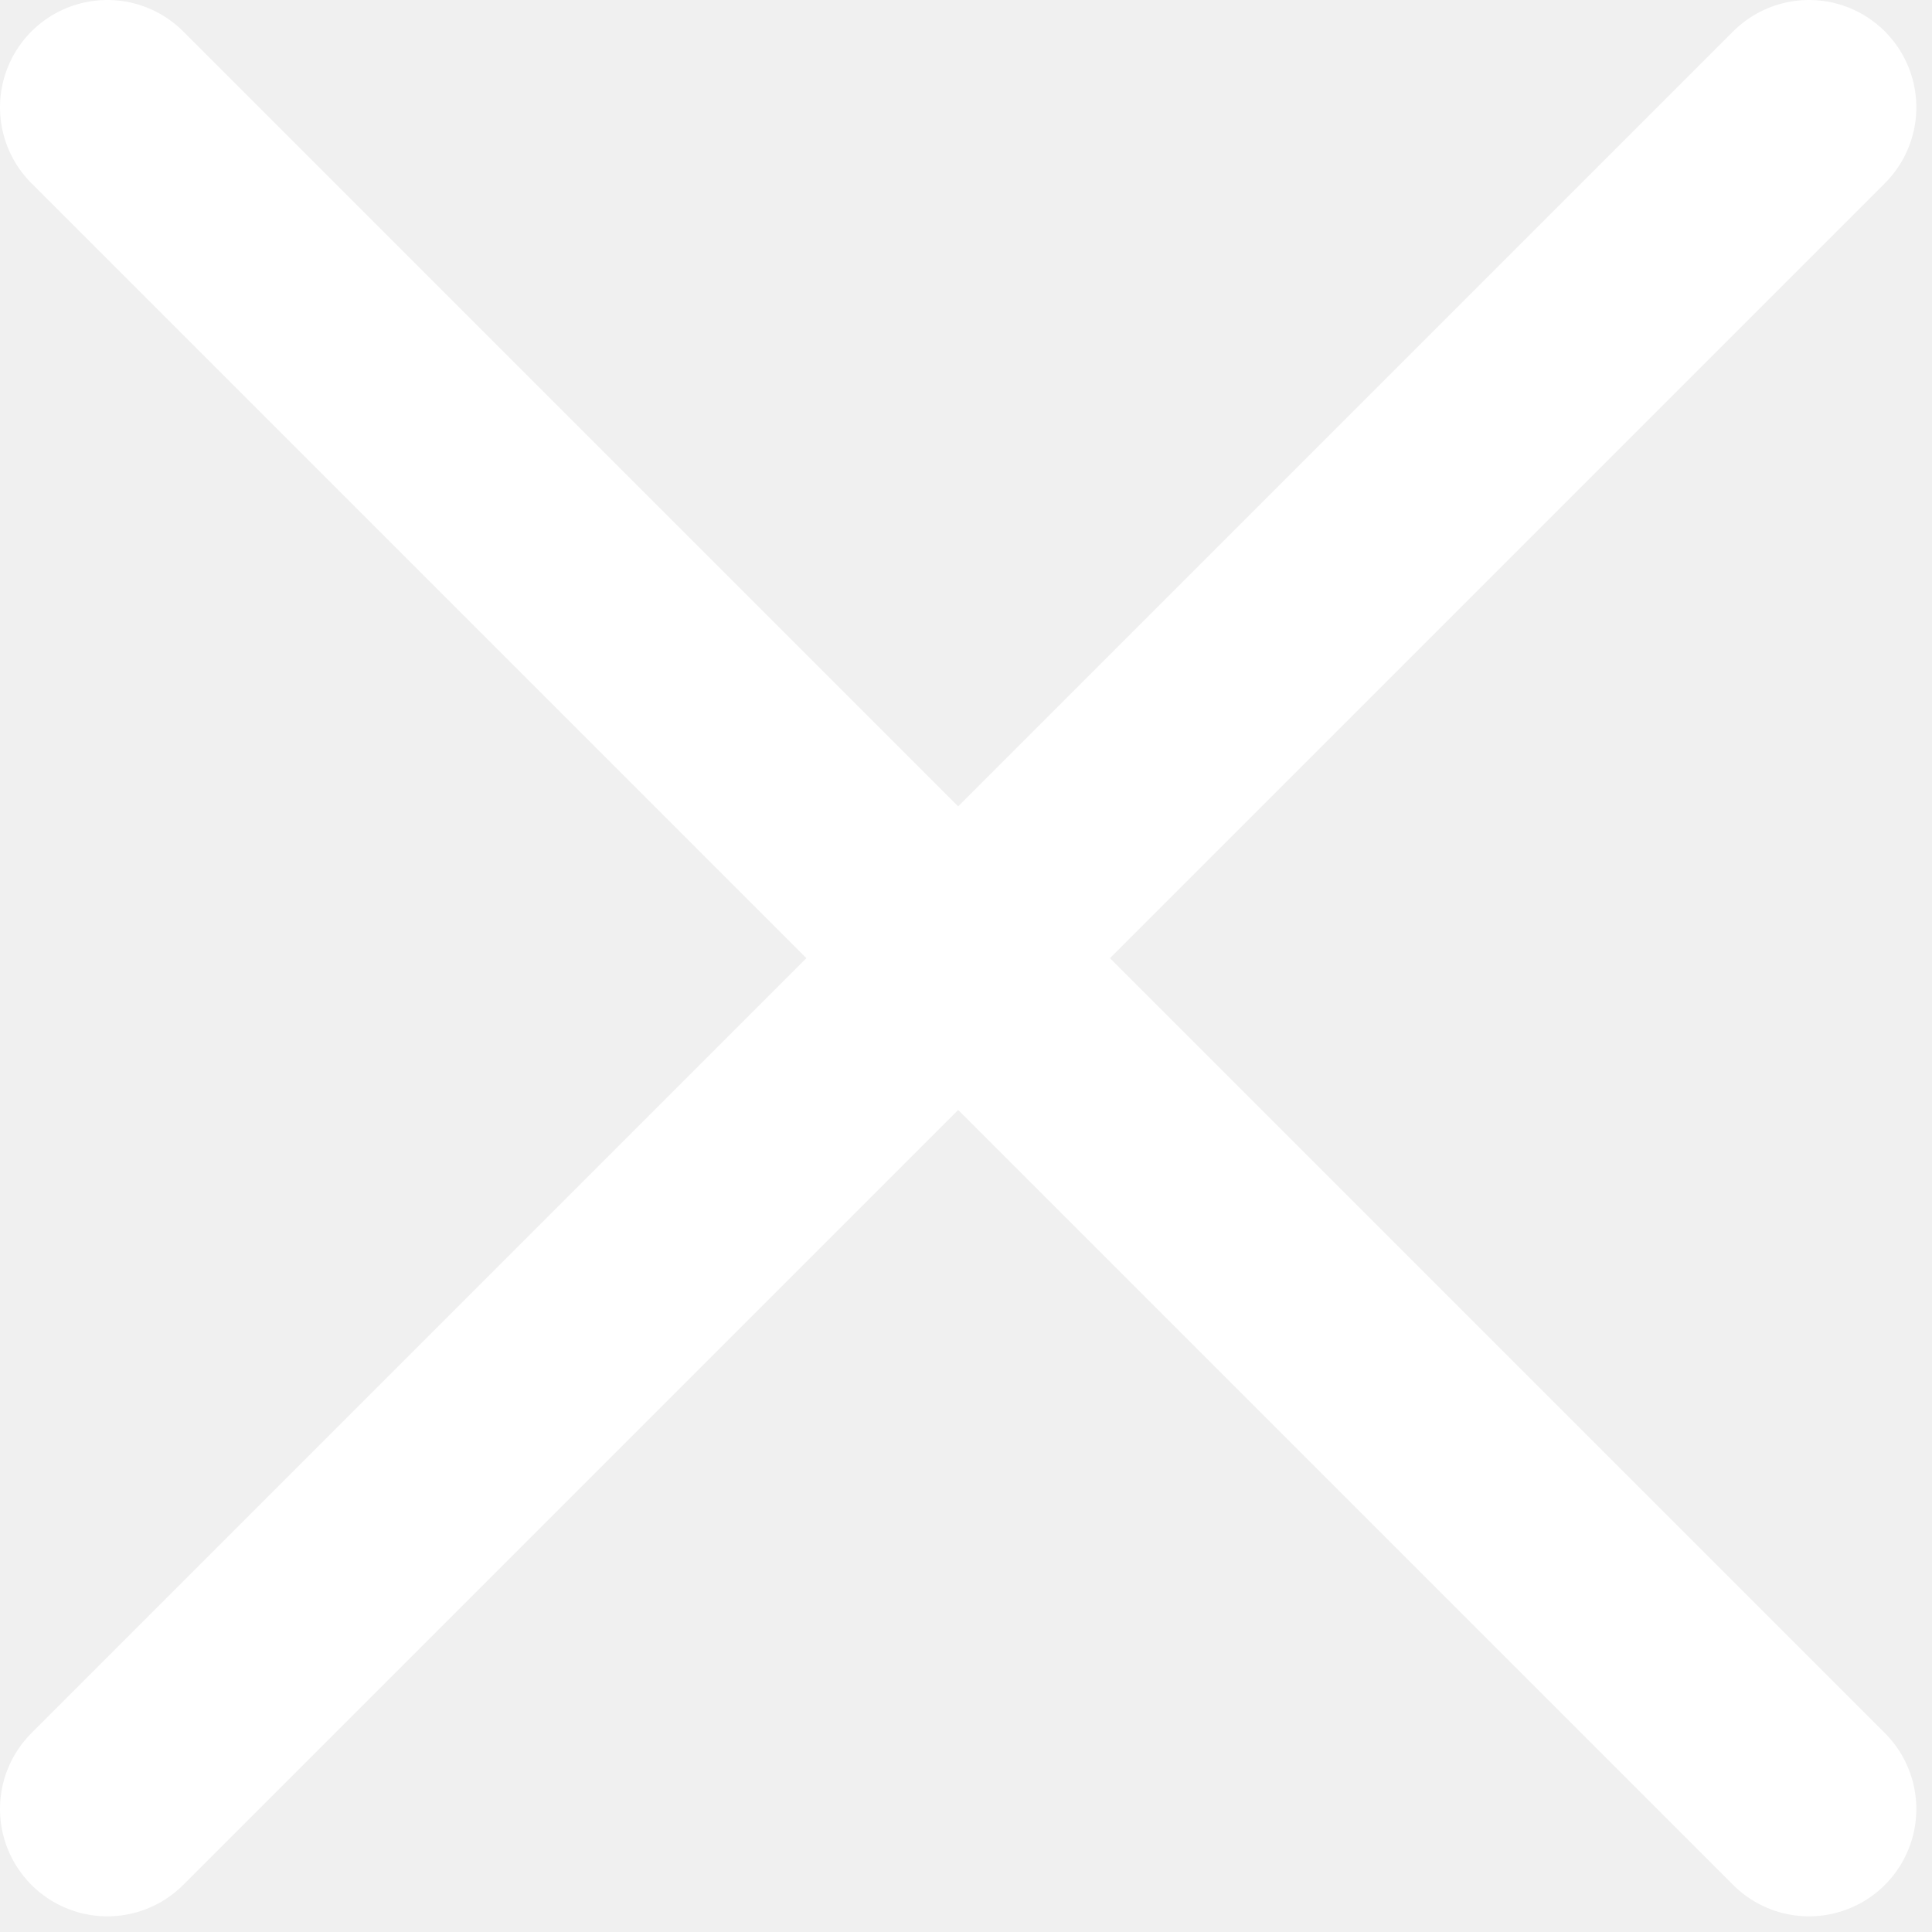
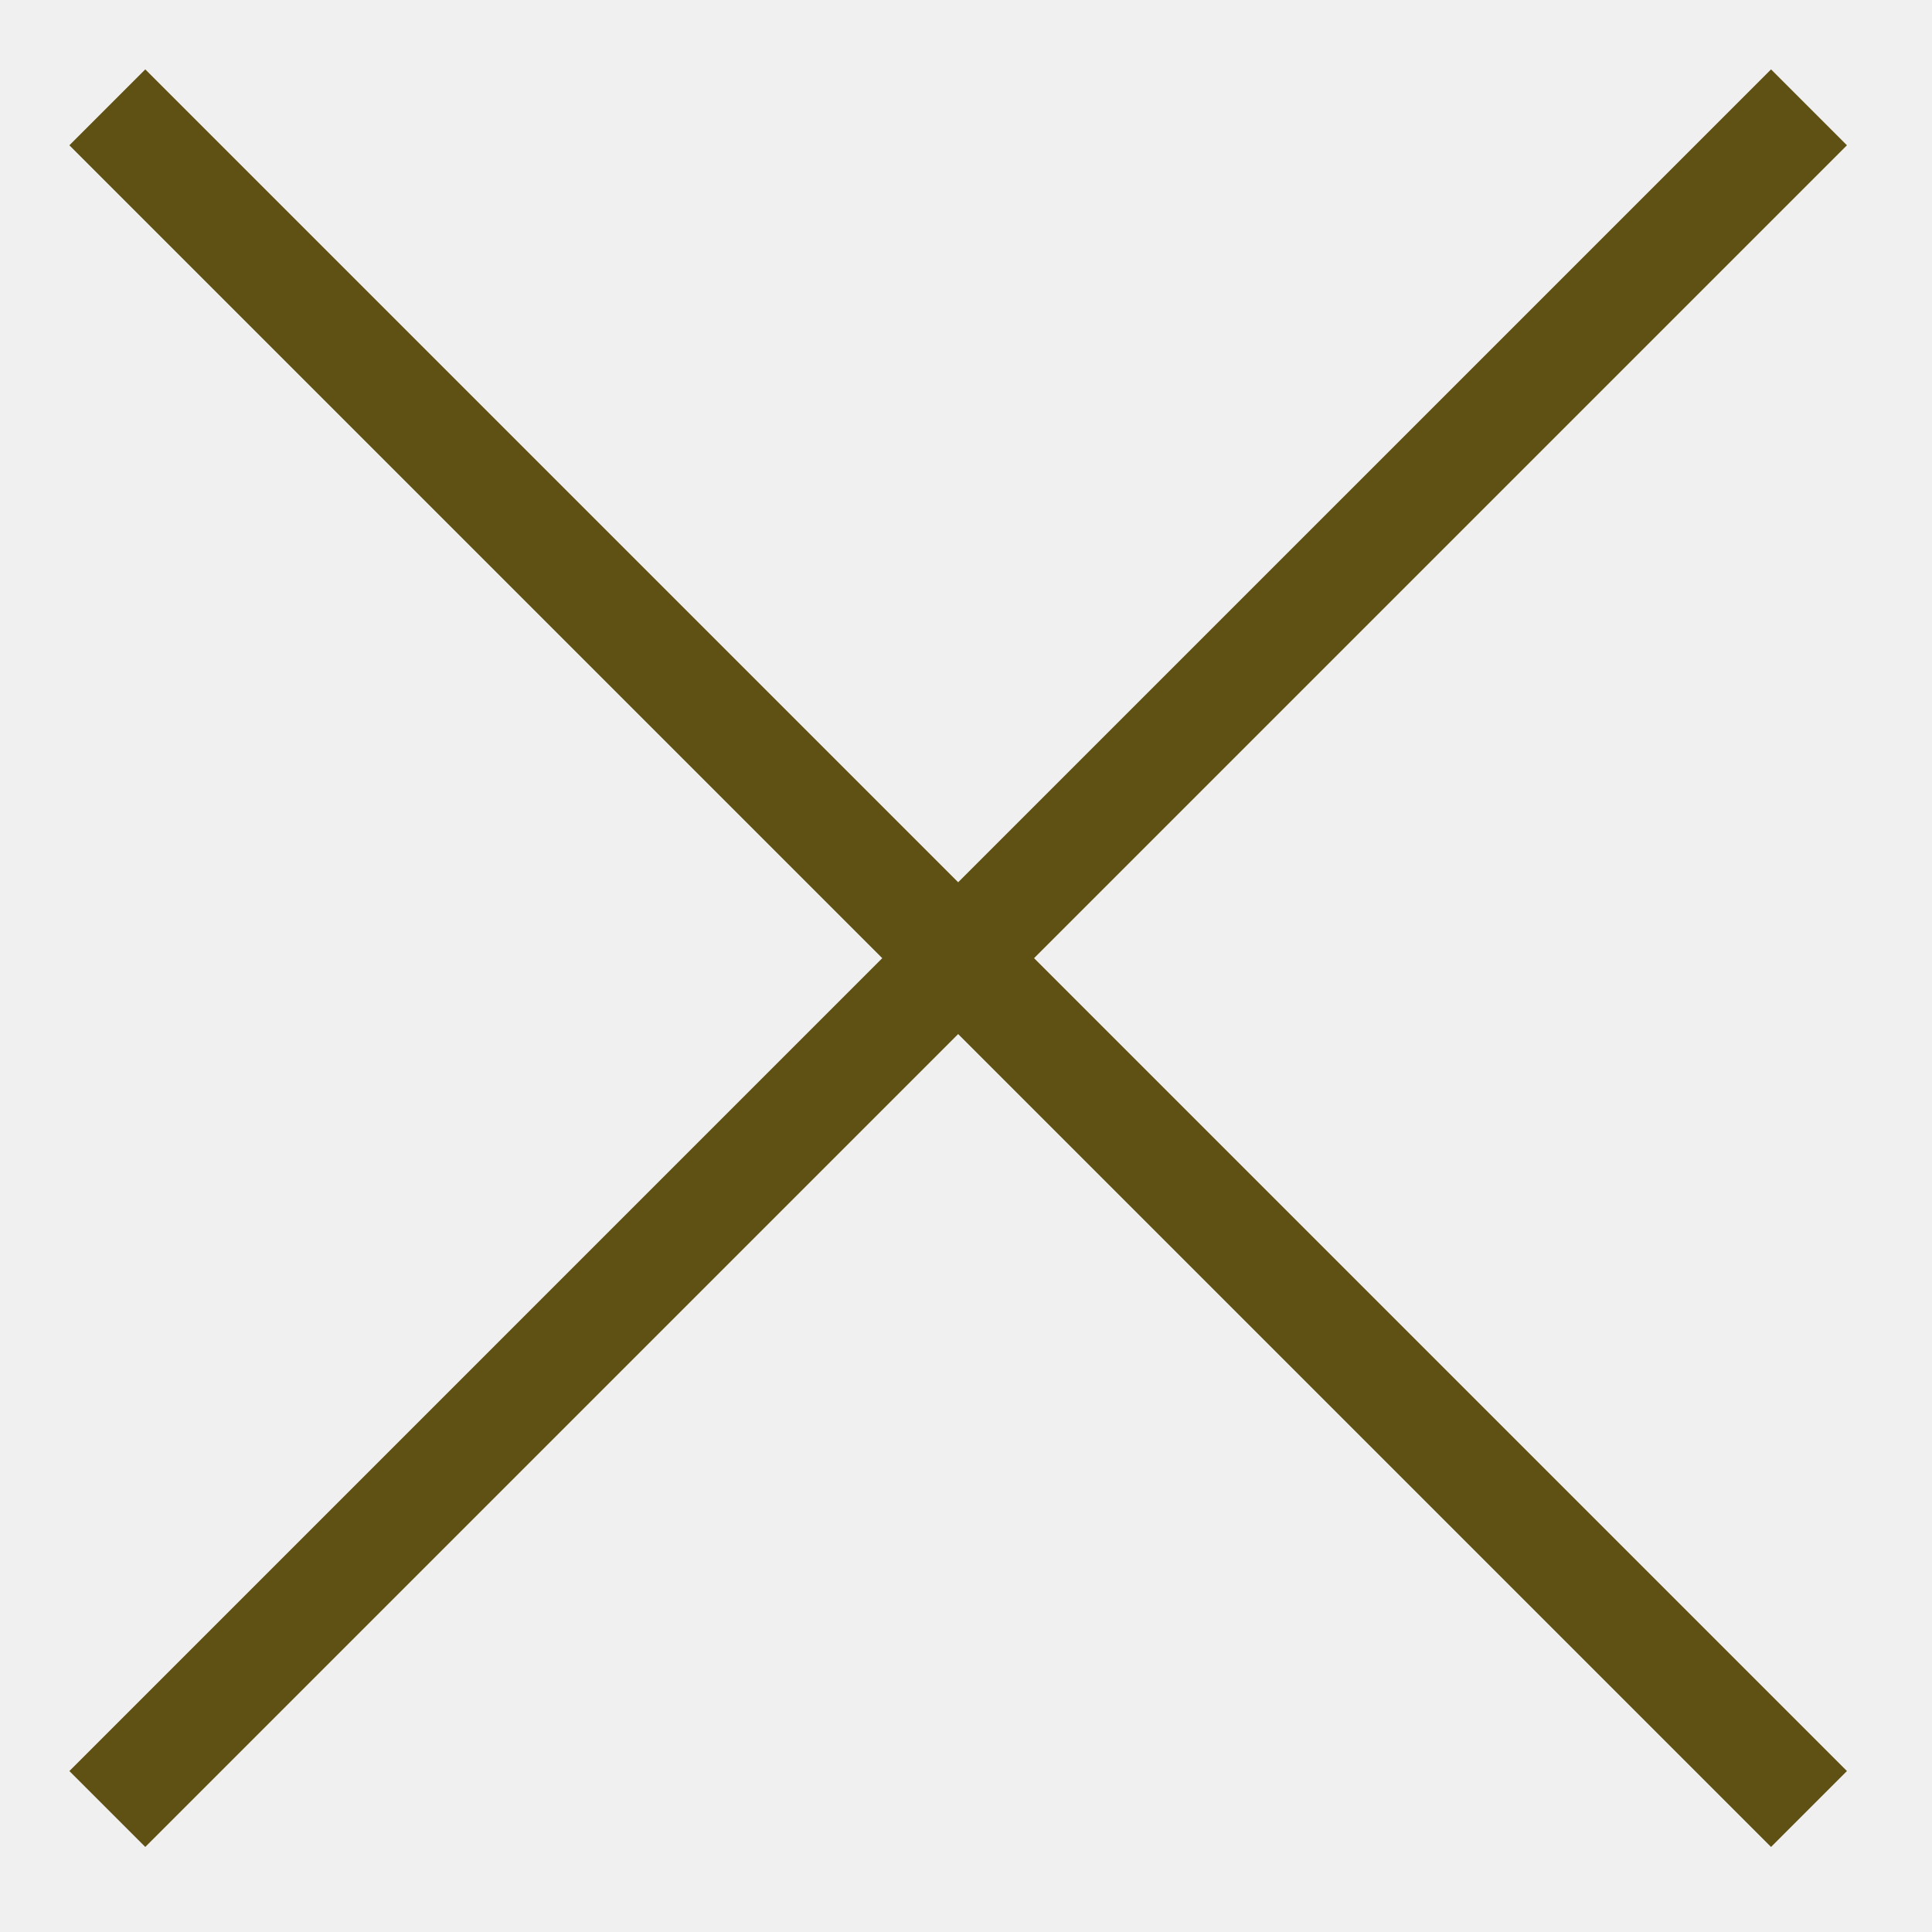
<svg xmlns="http://www.w3.org/2000/svg" width="18" height="18" viewBox="0 0 18 18" fill="none">
-   <path d="M1 16.854L8.927 8.927M8.927 8.927L16.854 1M8.927 8.927L1 1M8.927 8.927L16.854 16.854" stroke="white" stroke-width="2" stroke-linecap="round" stroke-linejoin="round" />
+   <path d="M1 16.854L8.927 8.927M8.927 8.927L16.854 1M8.927 8.927L1 1M8.927 8.927L16.854 16.854" stroke="#5F5013" strokeWidth="2" strokeLinecap="round" strokeLinejoin="round" />
</svg>
